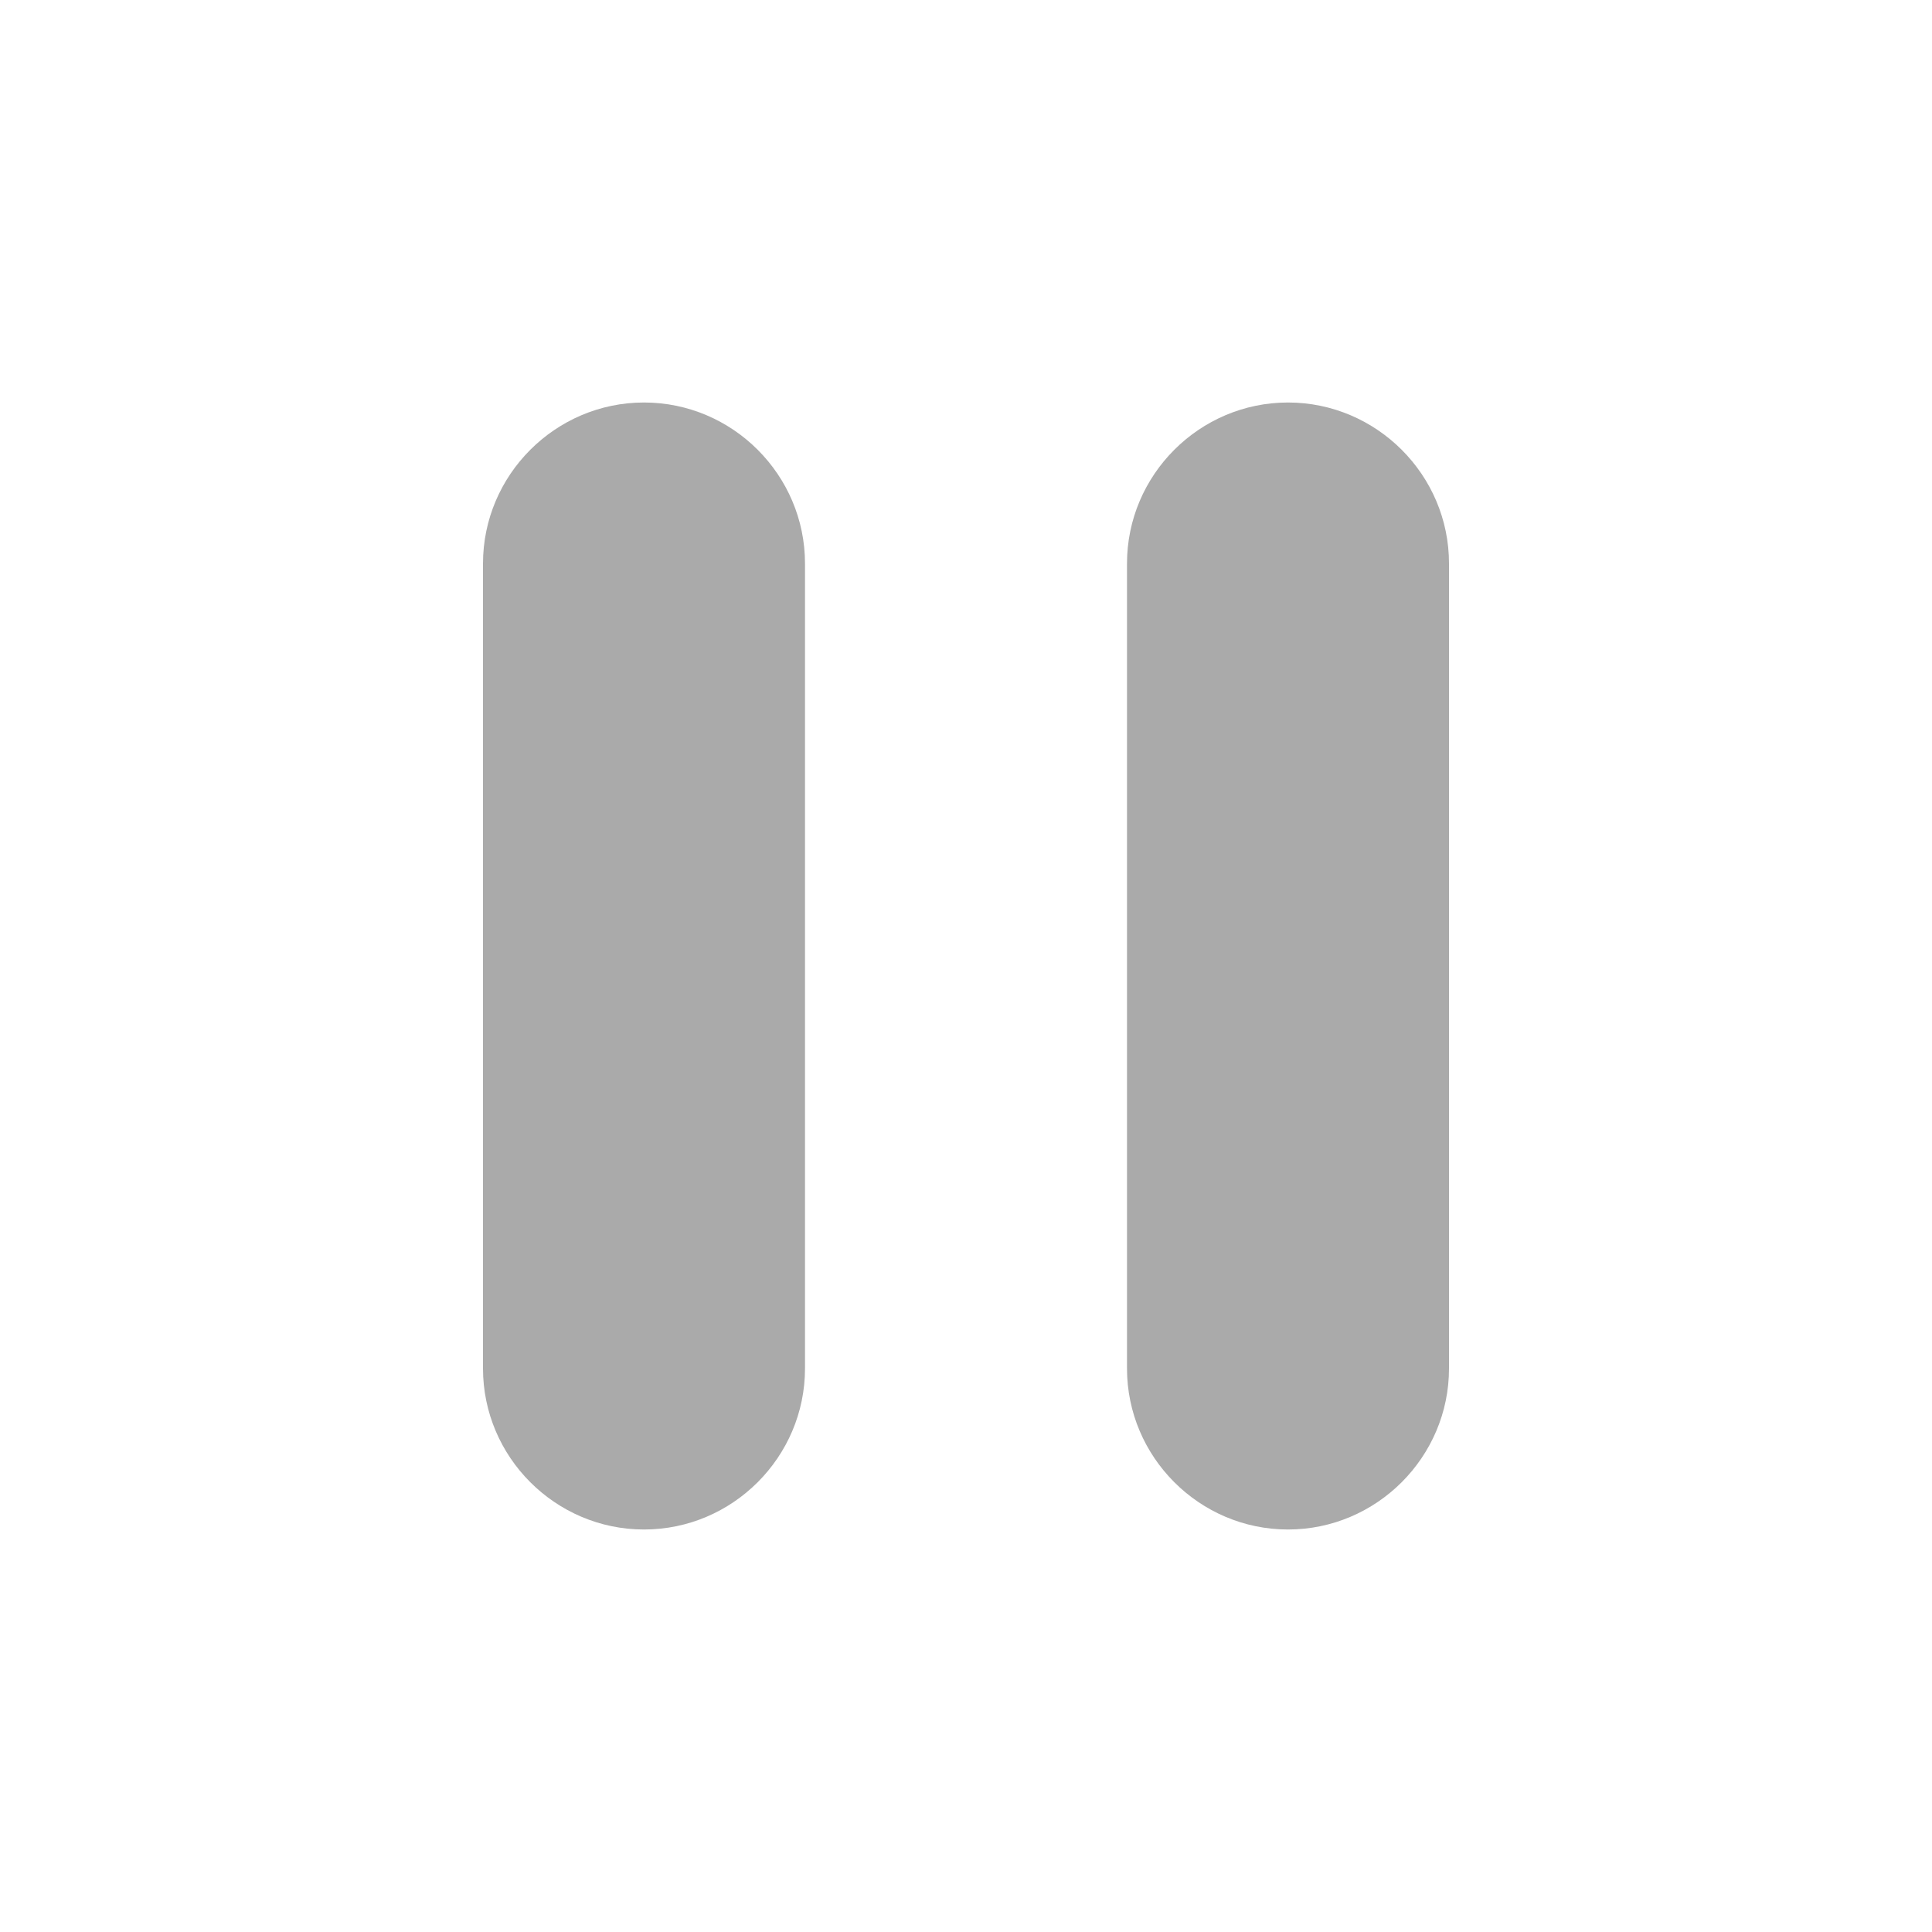
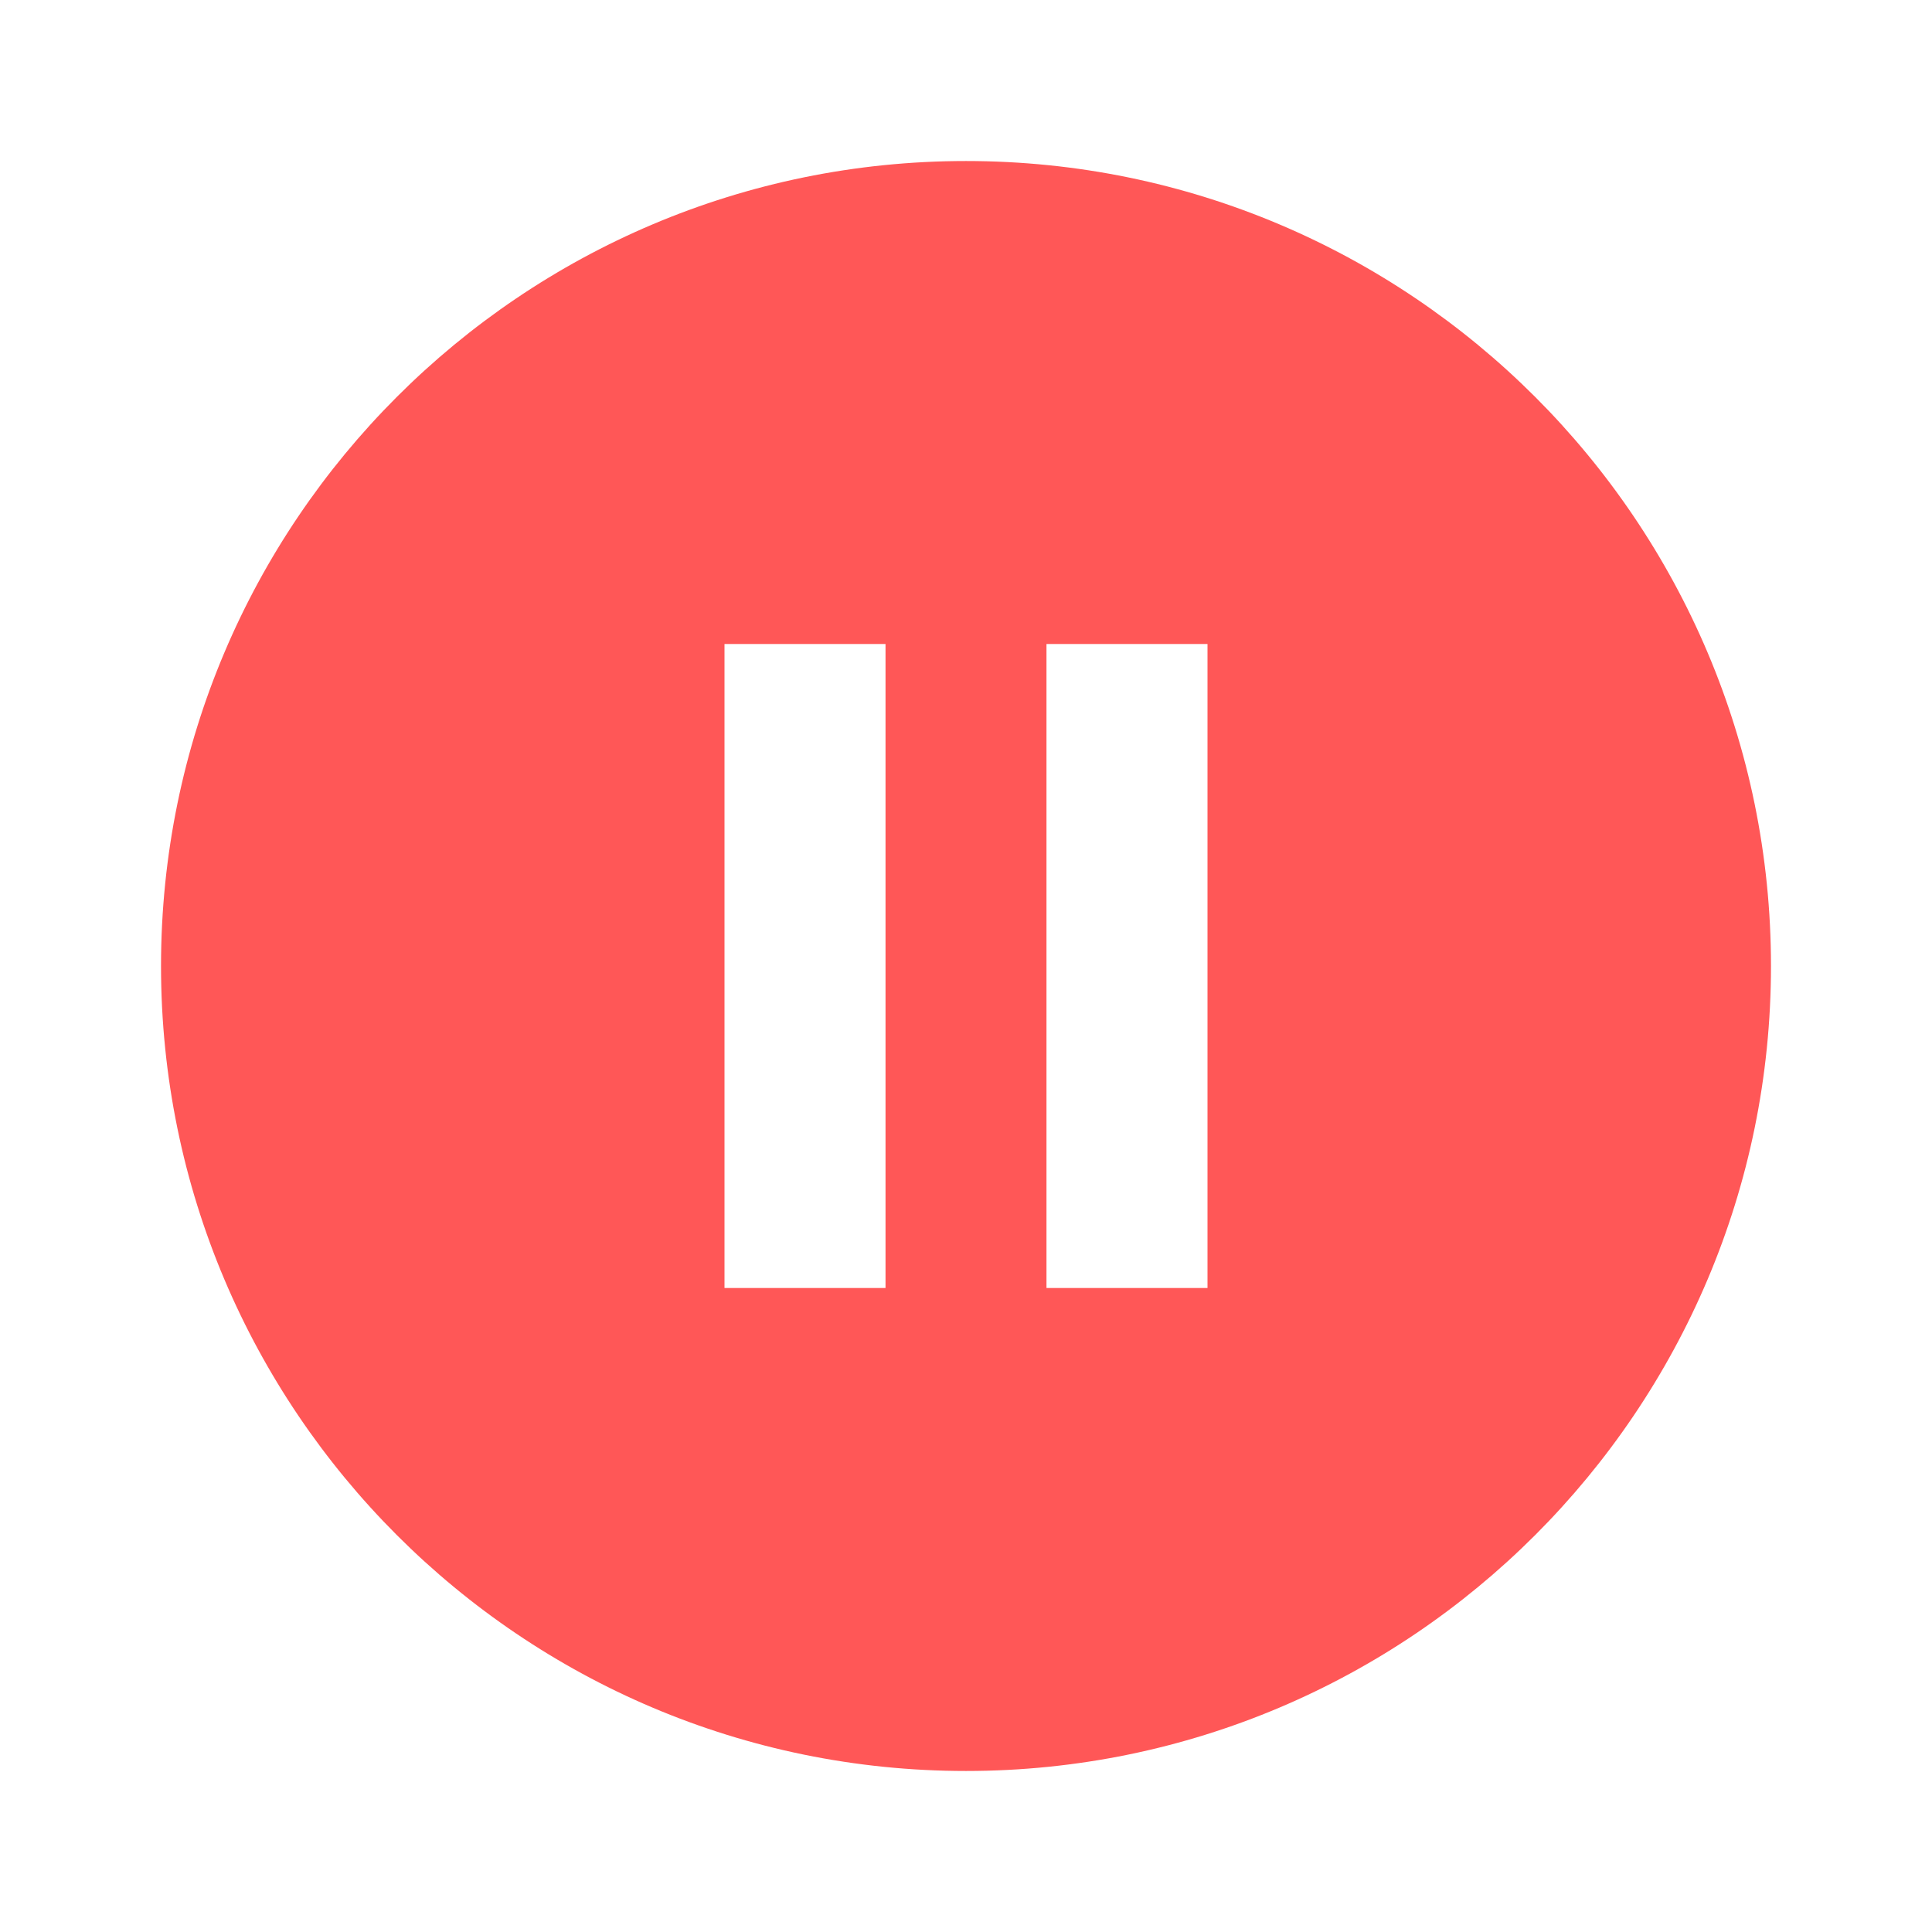
- <svg xmlns="http://www.w3.org/2000/svg" width="24" height="24" viewBox="0 0 24 24" fill="none">
-   <path d="M8 19C9.1 19 10 18.1 10 17V7C10 5.9 9.1 5 8 5C6.9 5 6 5.9 6 7V17C6 18.1 6.9 19 8 19ZM14 7V17C14 18.1 14.9 19 16 19C17.1 19 18 18.1 18 17V7C18 5.9 17.1 5 16 5C14.9 5 14 5.9 14 7Z" fill="#AAAAAA" />
+ <svg xmlns="http://www.w3.org/2000/svg" width="32" height="32" viewBox="0 0 32 32" fill="none">
+   <path d="M16 2.667C8.64 2.667 2.667 8.64 2.667 16C2.667 23.36 8.64 29.333 16 29.333C23.36 29.333 29.333 23.36 29.333 16C29.333 8.64 23.36 2.667 16 2.667ZM14.667 21.333H12V10.667H14.667V21.333ZM20 21.333H17.333V10.667H20V21.333Z" fill="#FF5757" />
</svg>
